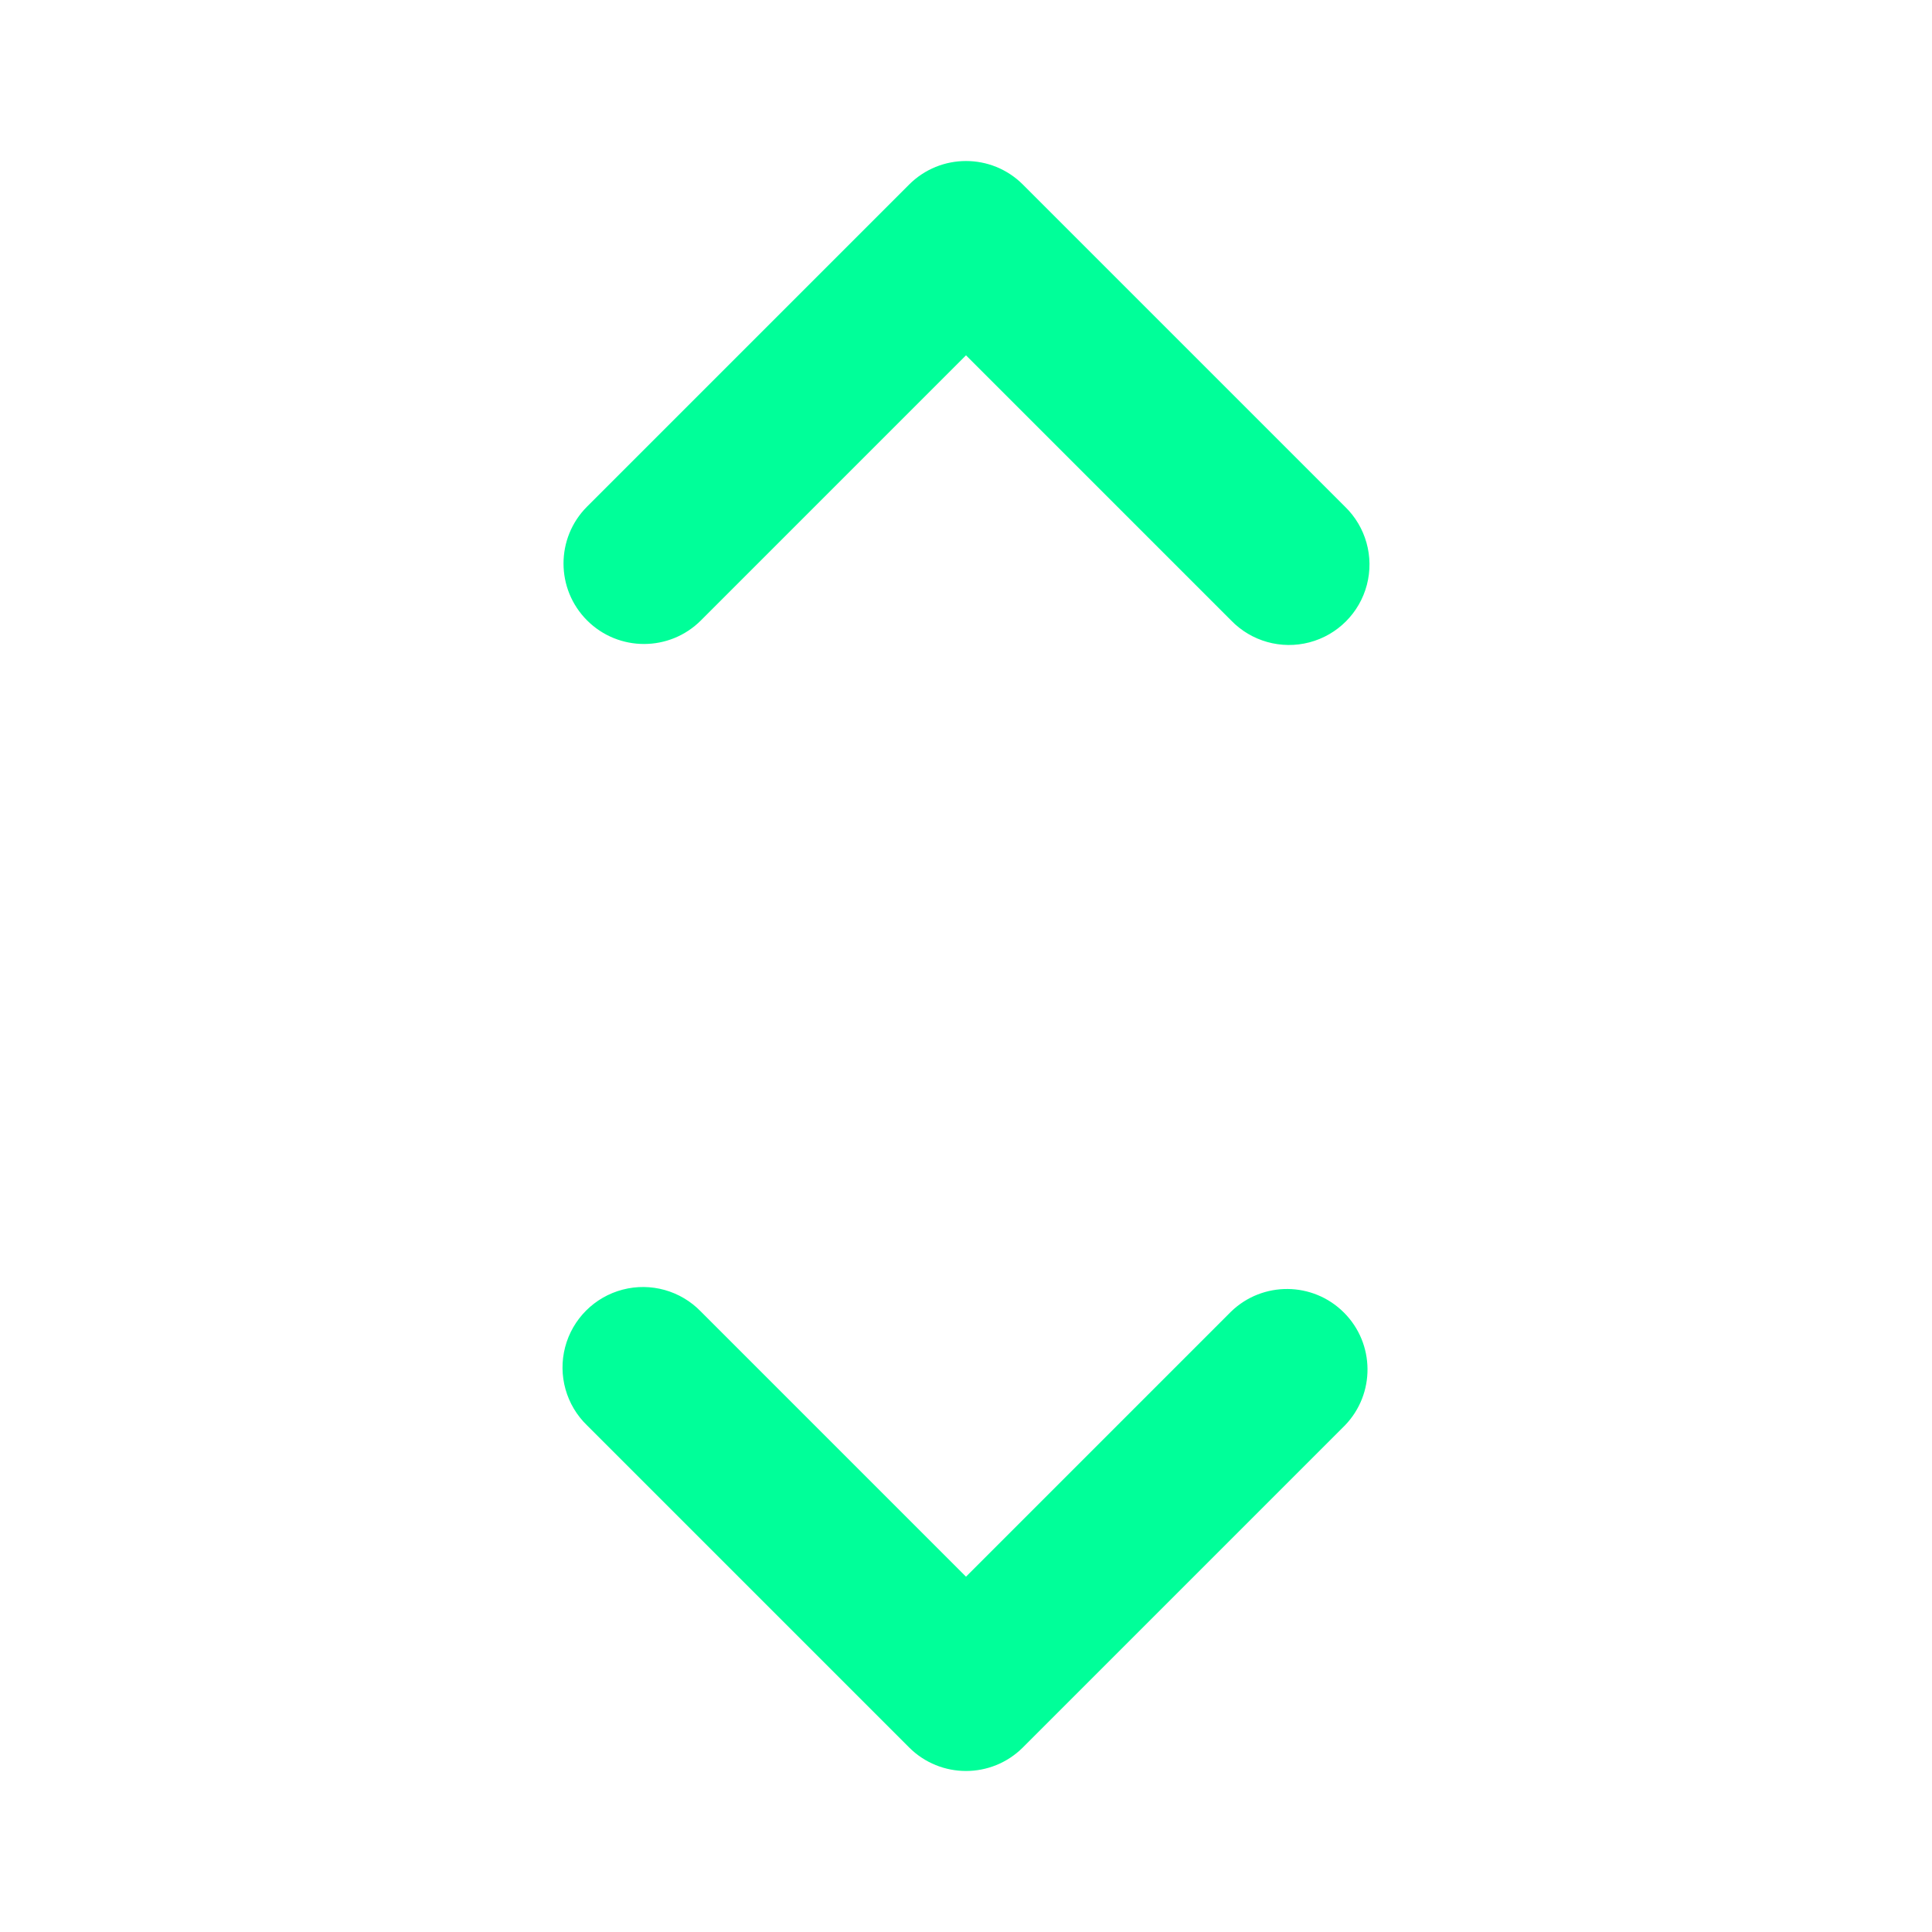
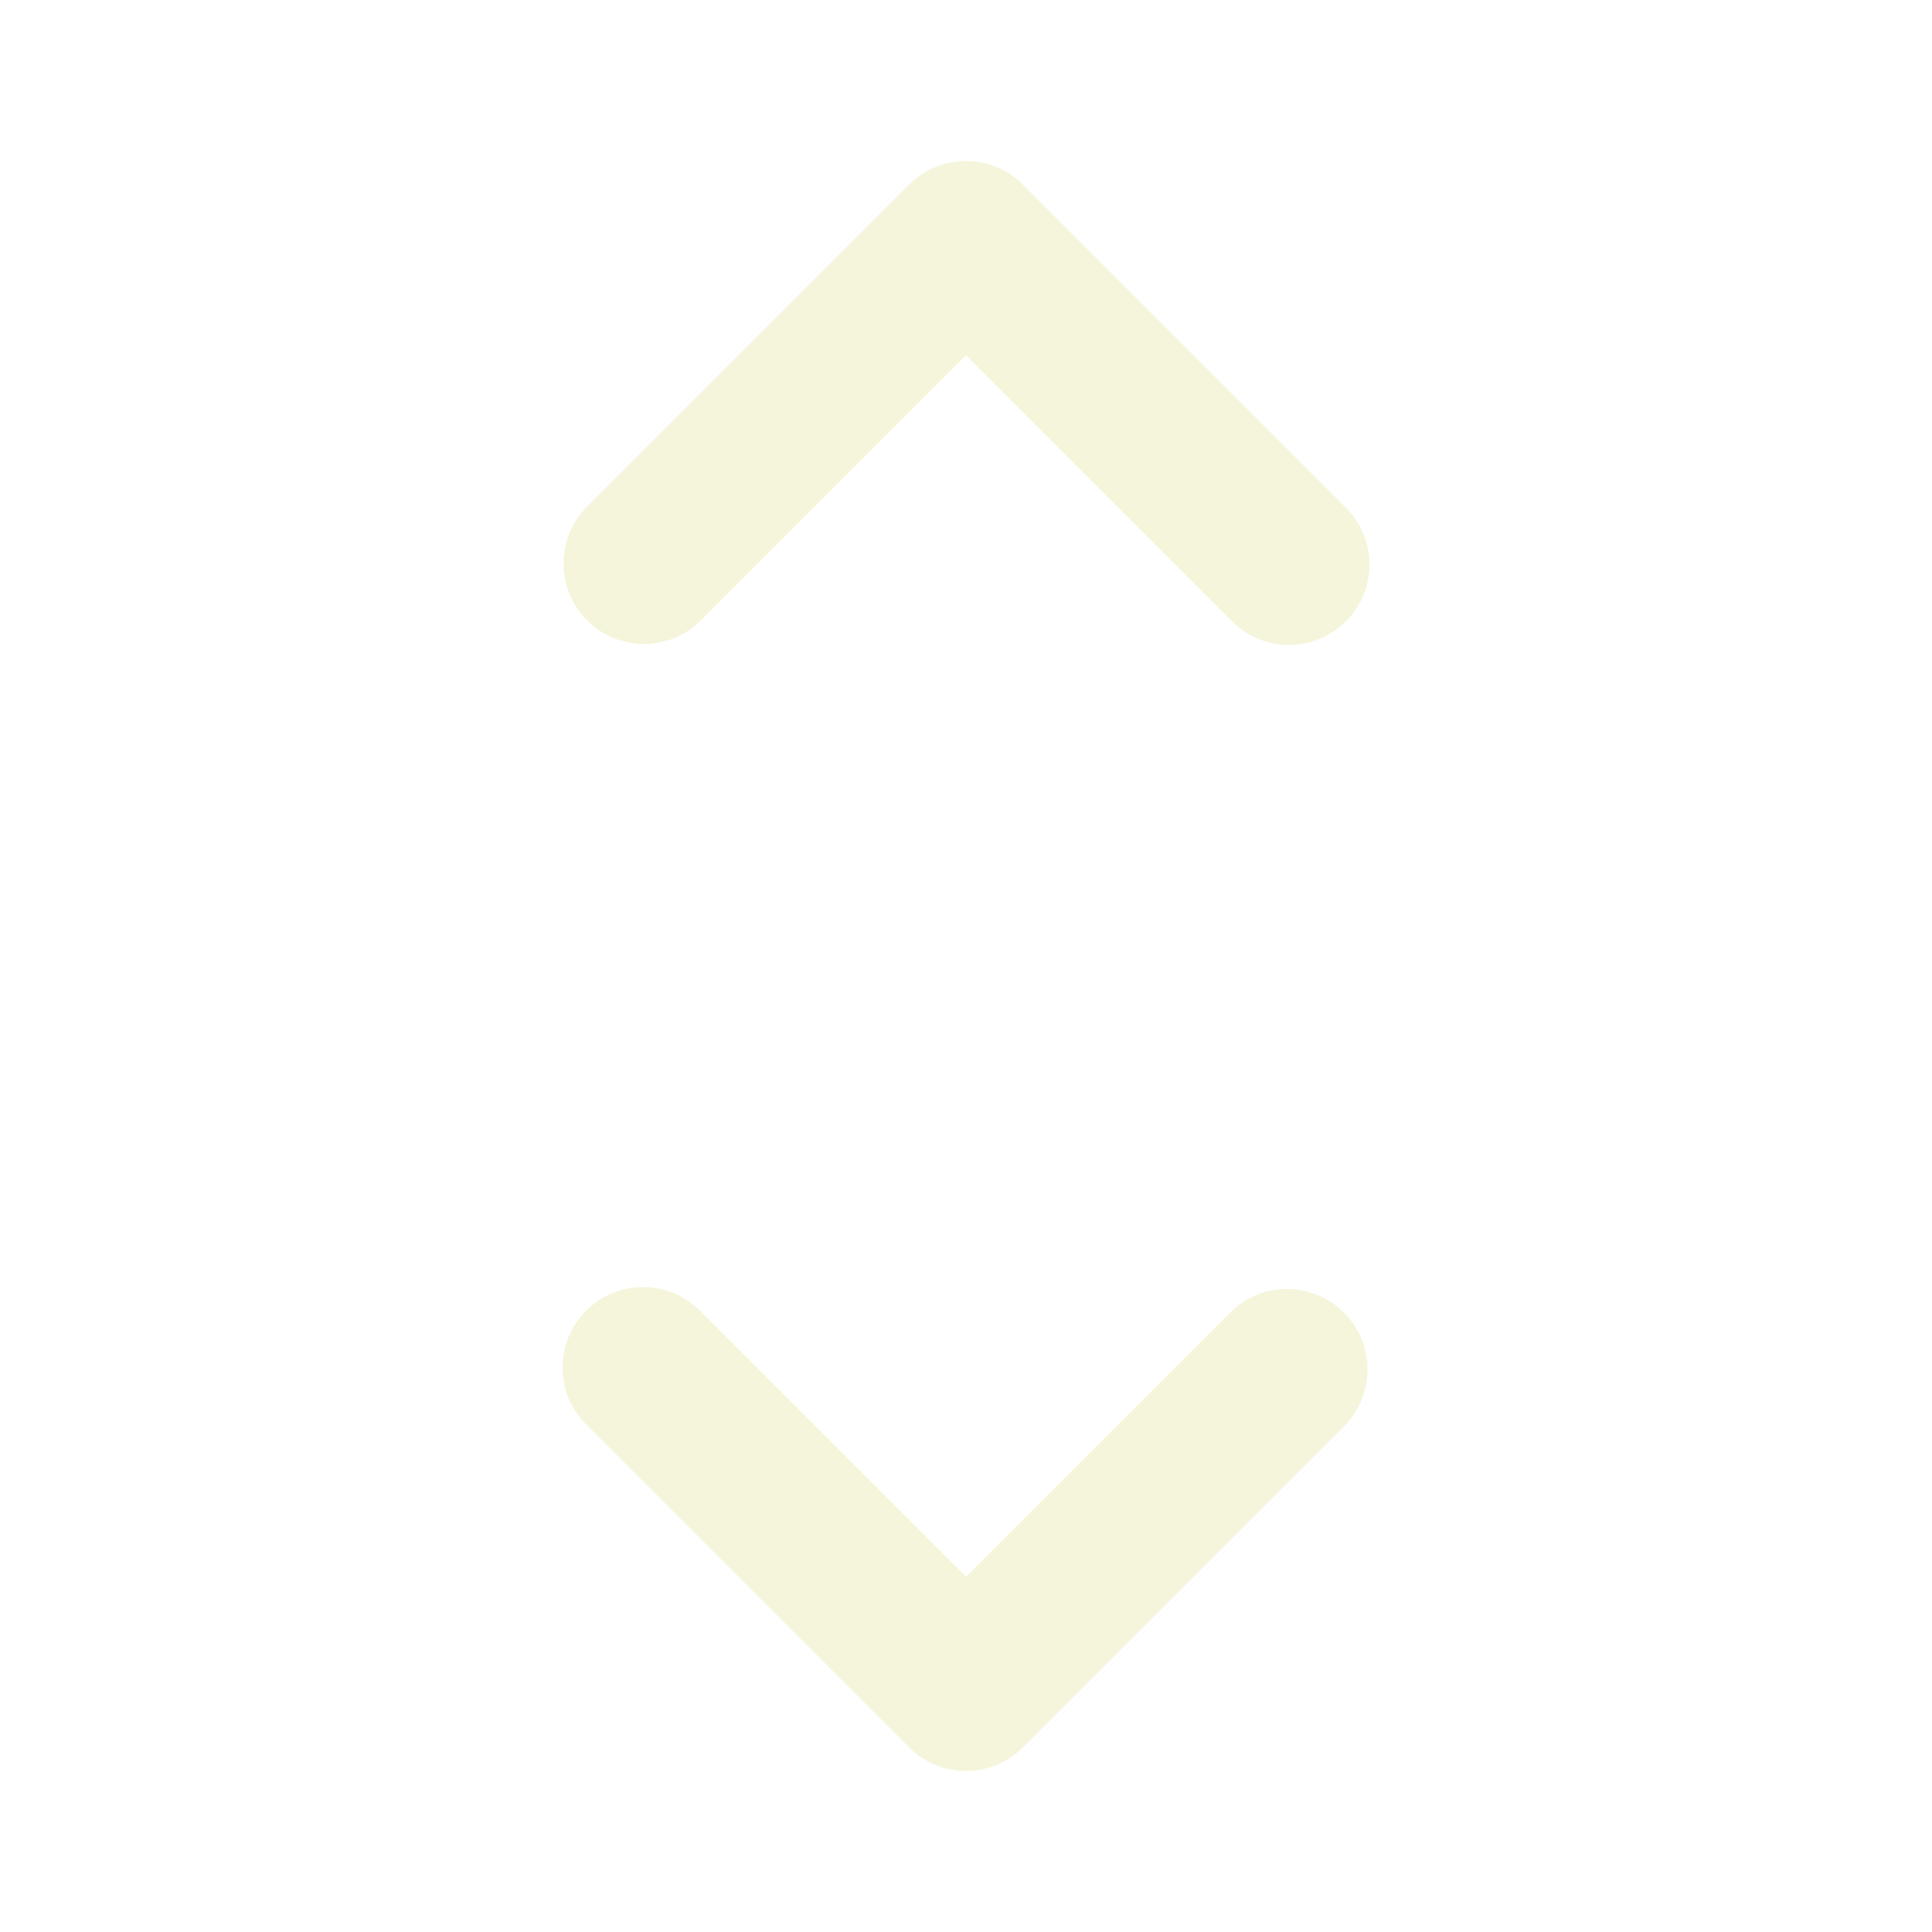
- <svg xmlns="http://www.w3.org/2000/svg" fill="#00ff99" width="800px" height="800px" viewBox="0 0 24 24">
+ <svg xmlns="http://www.w3.org/2000/svg" fill="#f5f5dc" width="800px" height="800px" viewBox="0 0 24 24">
  <path d="M7.293,7.707a1,1,0,0,1,0-1.414l4-4a1,1,0,0,1,1.414,0l4,4a1,1,0,1,1-1.414,1.414L12,4.414,8.707,7.707A1,1,0,0,1,7.293,7.707Zm0,10,4,4a1,1,0,0,0,1.414,0l4-4a1,1,0,0,0-1.414-1.414L12,19.586,8.707,16.293a1,1,0,1,0-1.414,1.414Z" />
</svg>
